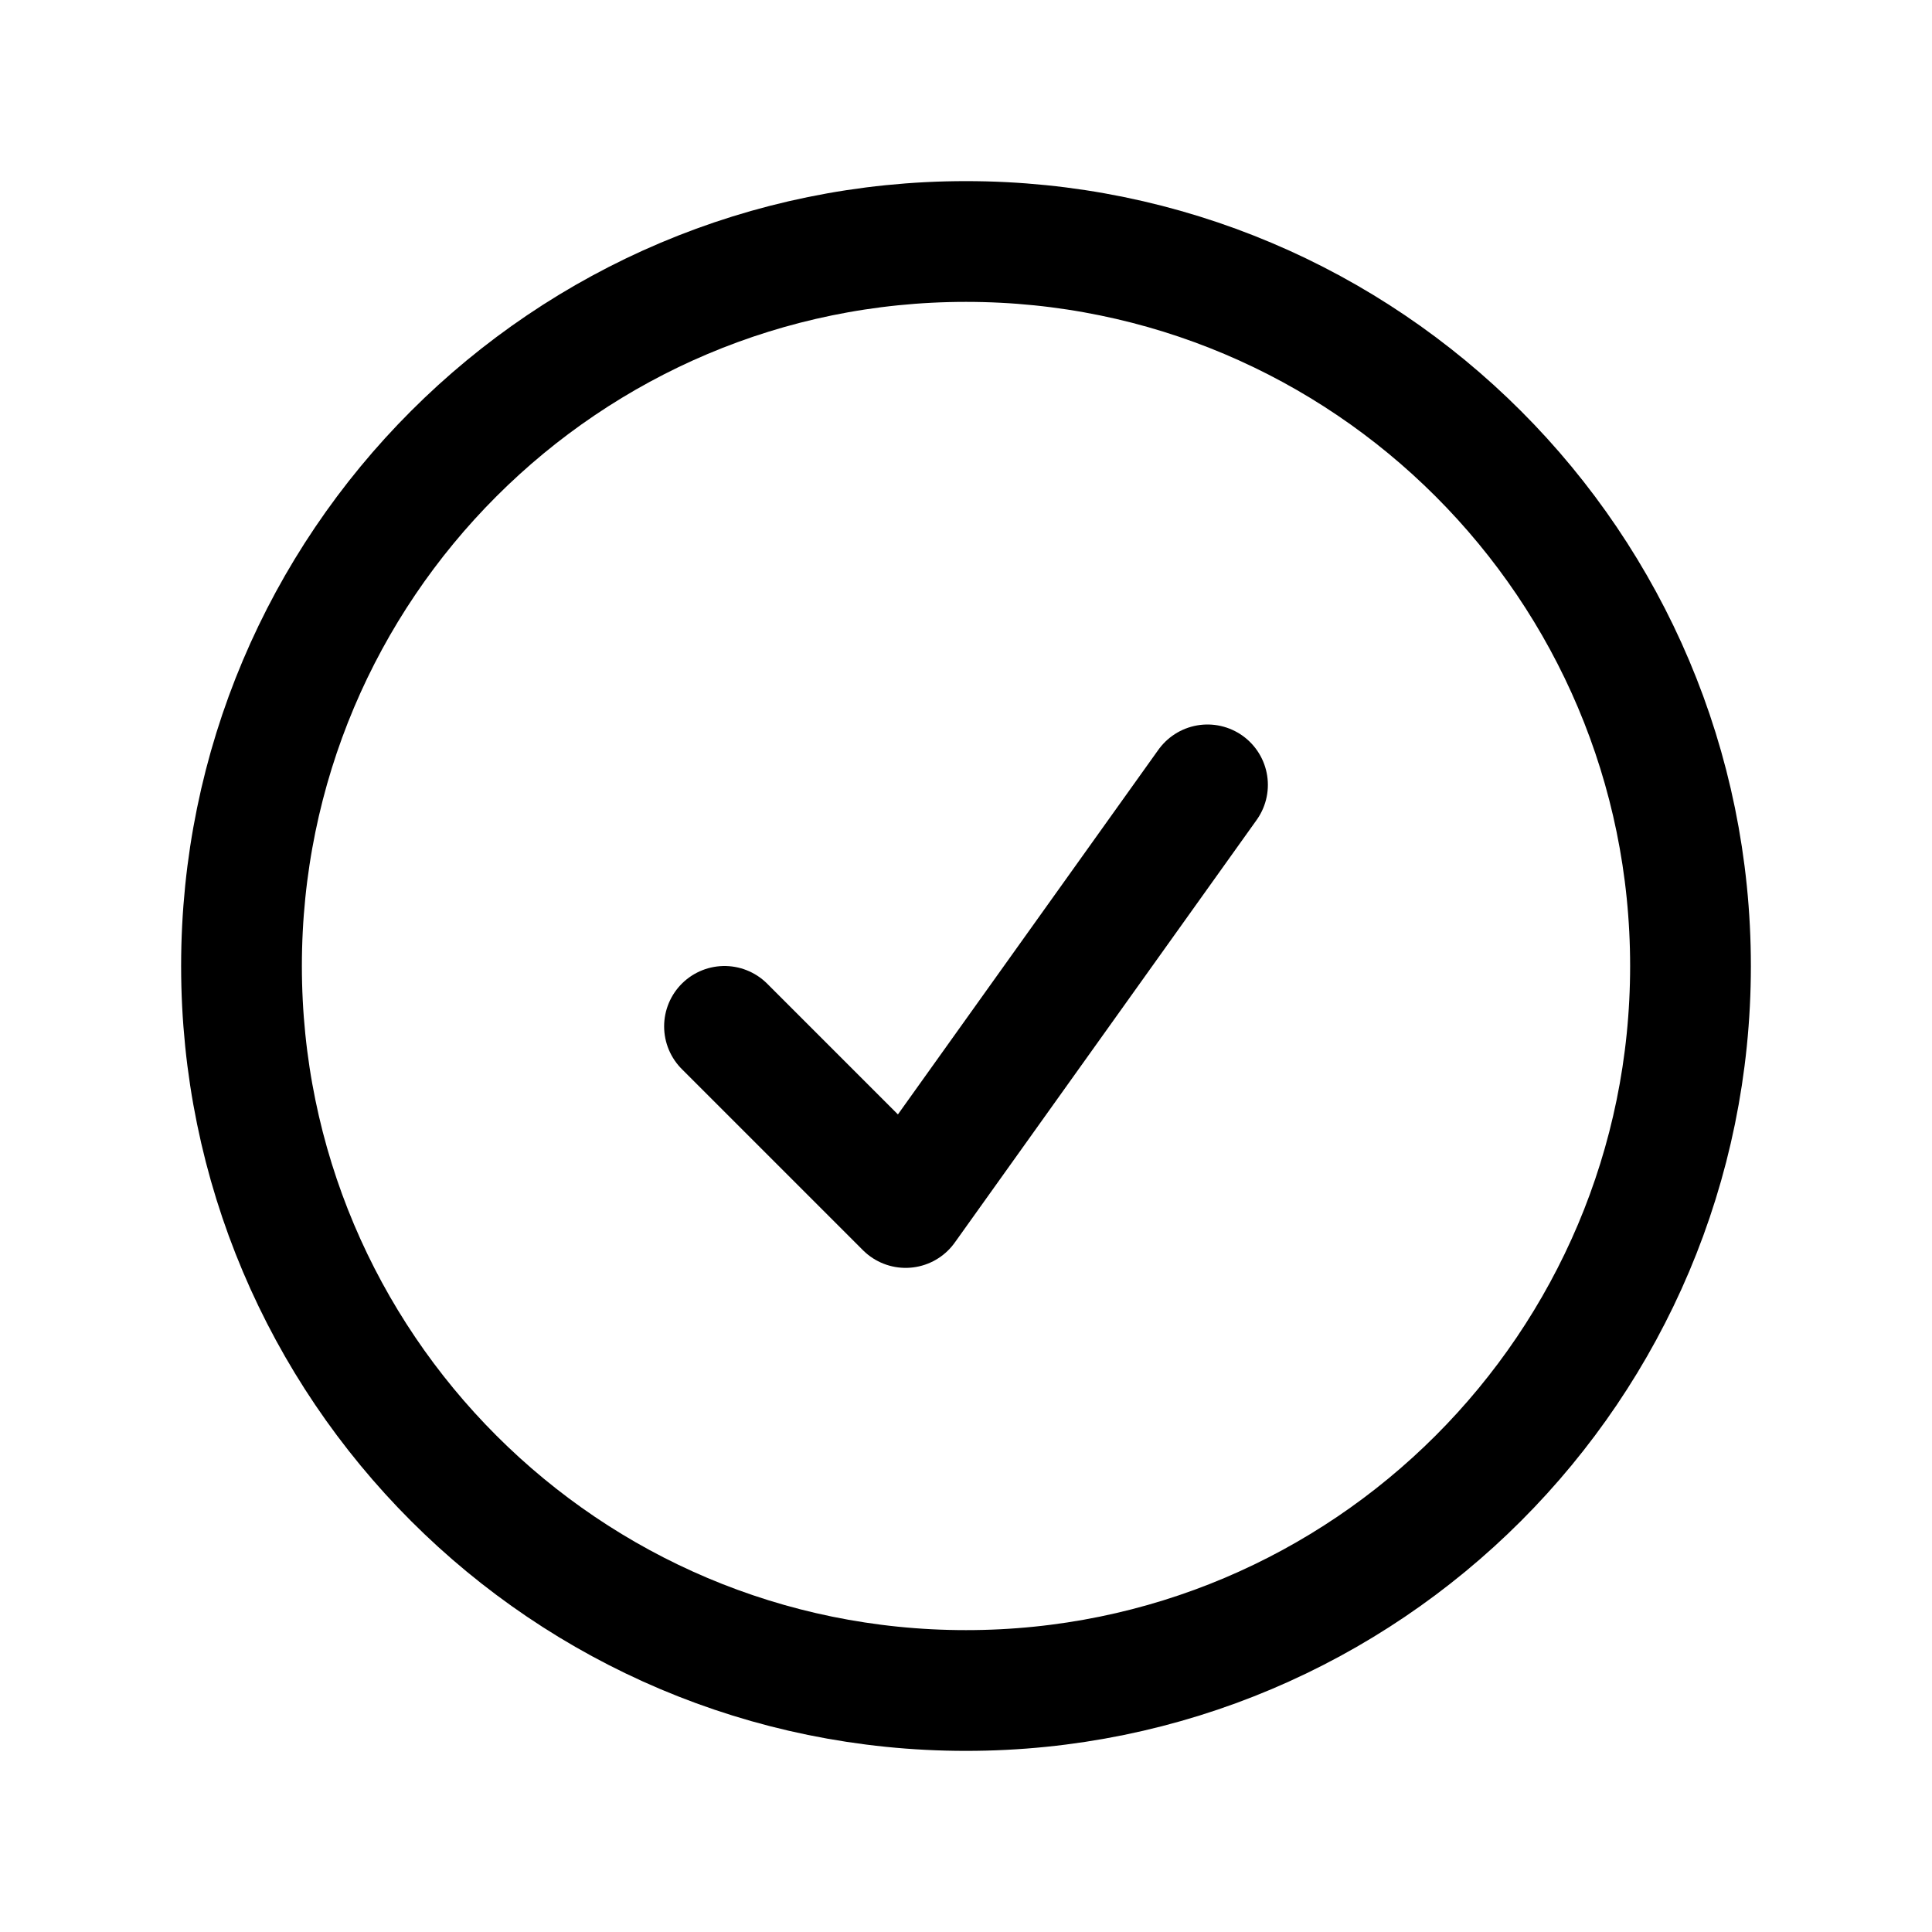
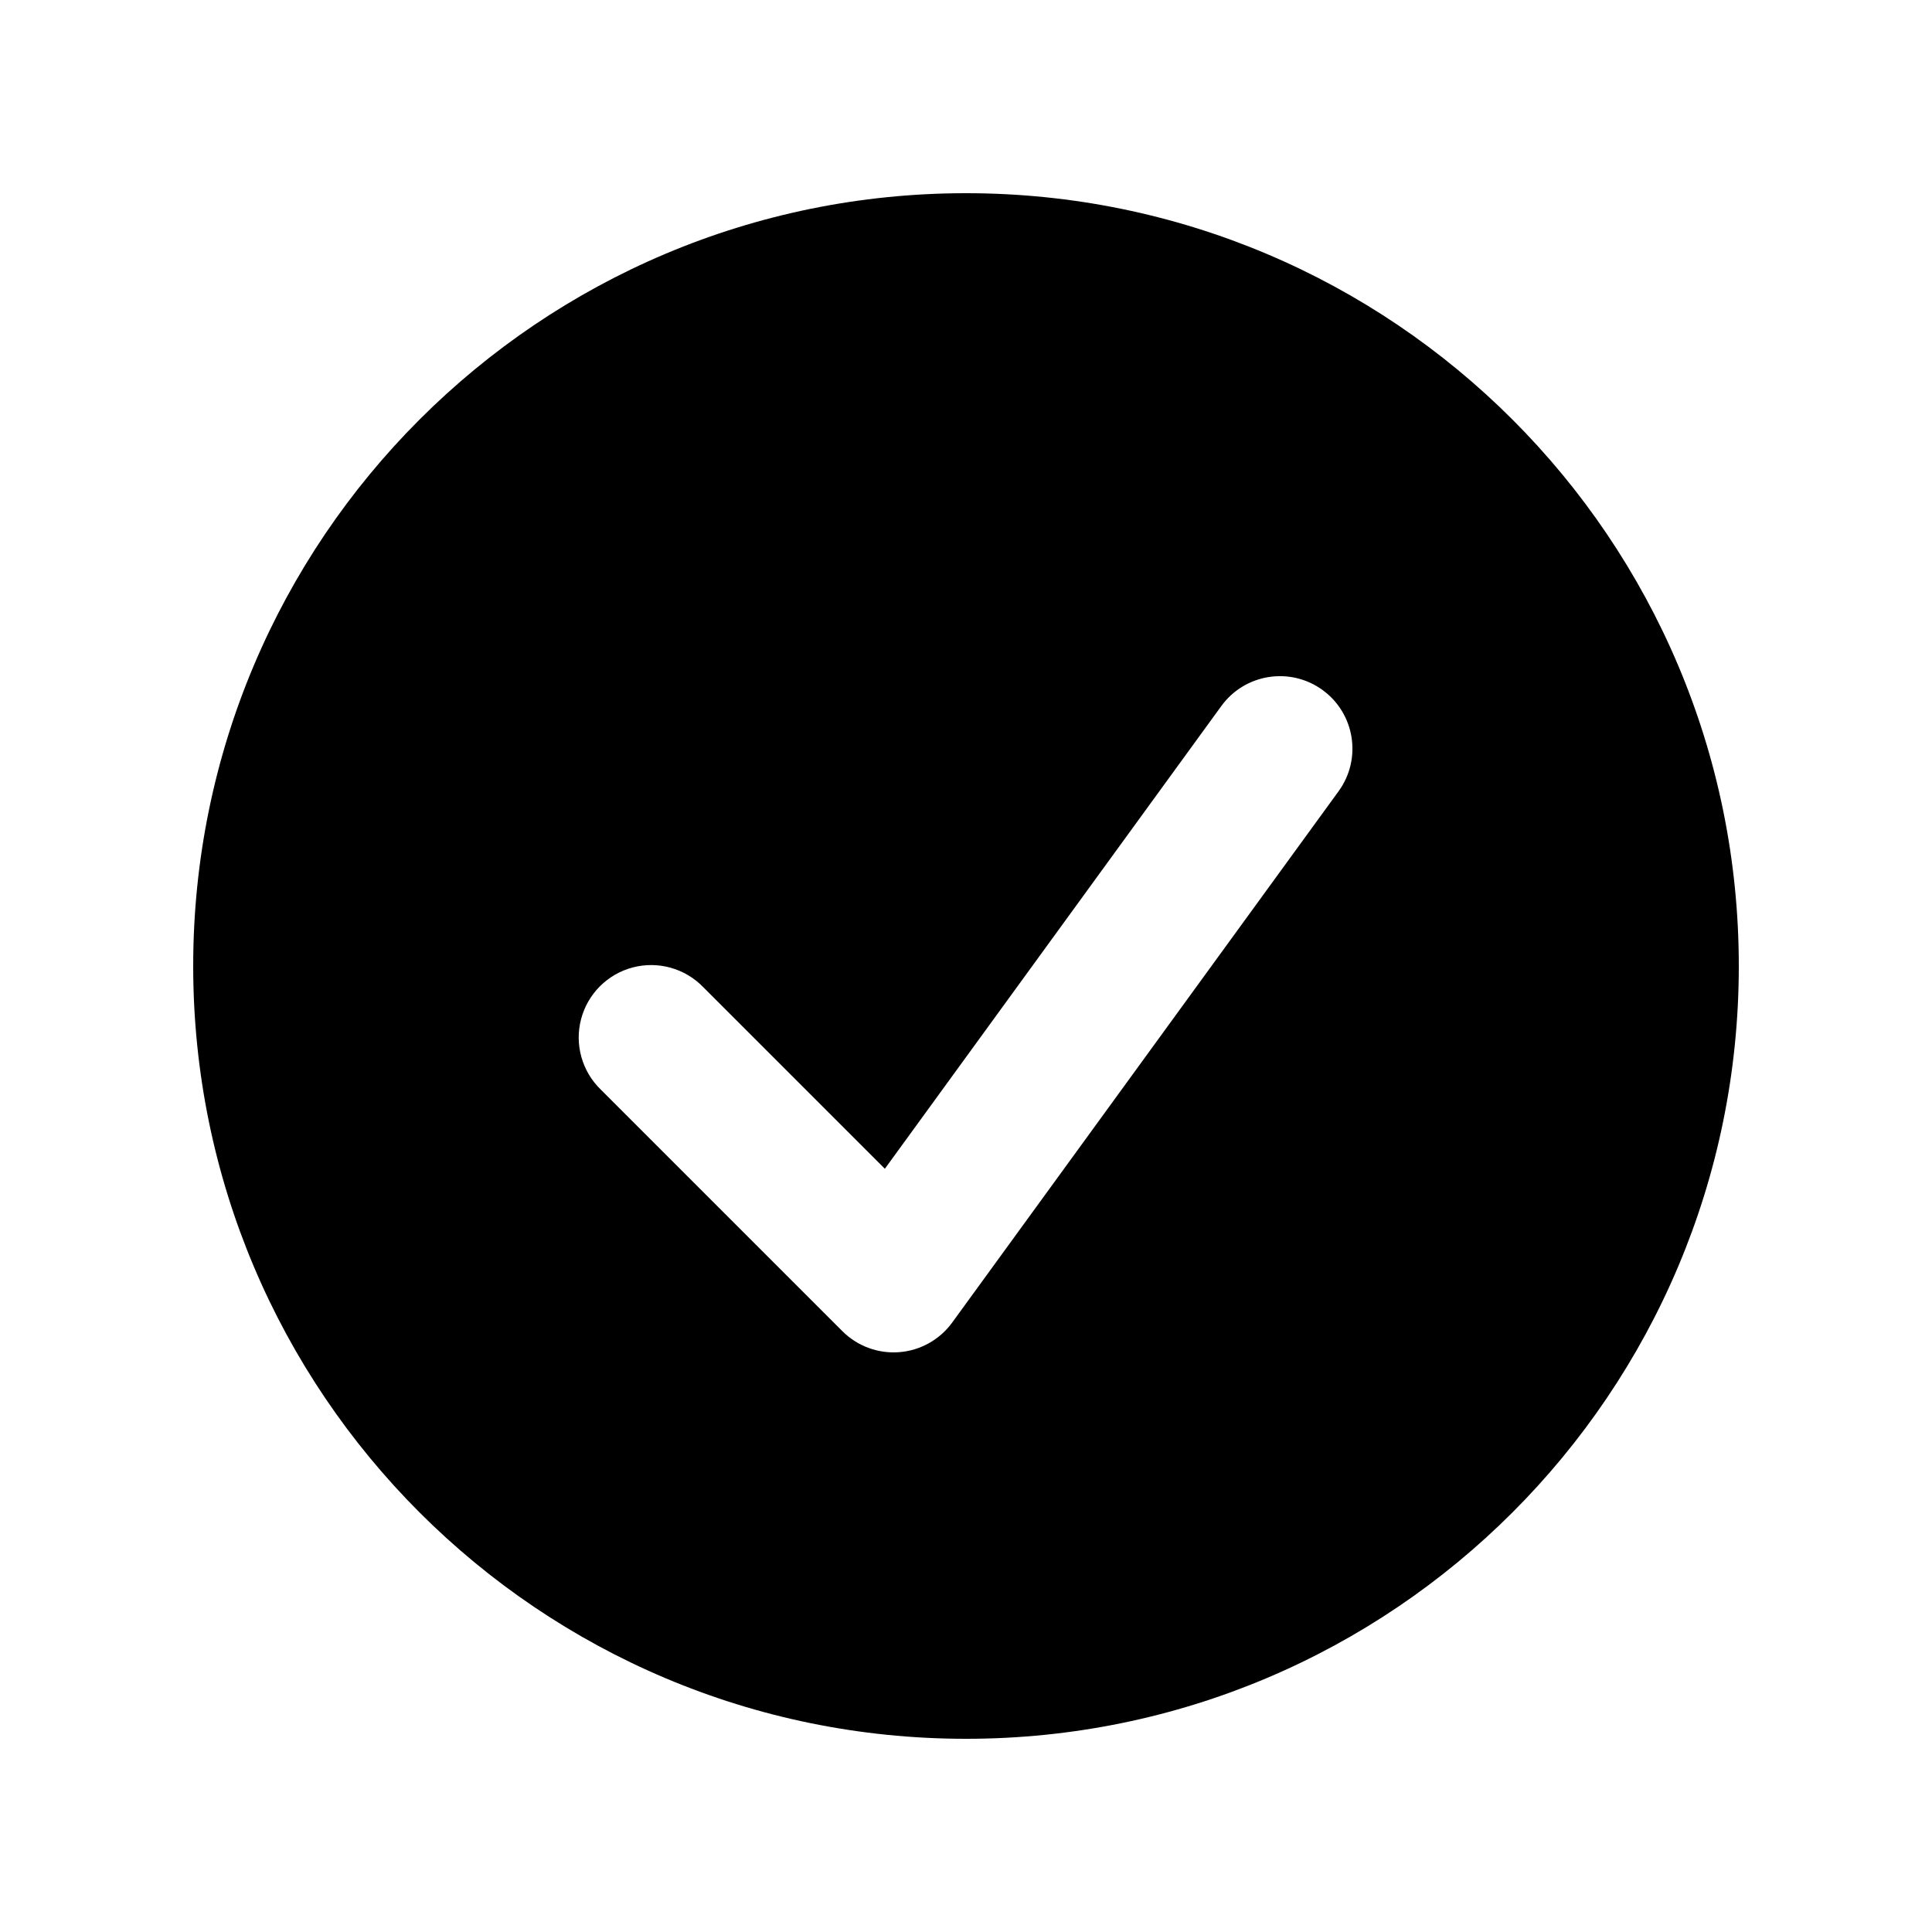
- <svg xmlns="http://www.w3.org/2000/svg" fill="none" viewBox="0 0 24 24" stroke-width="1.5" stroke="currentColor" class="size-6">
-   <path stroke-linecap="round" stroke-linejoin="round" d="M9 12.75 11.25 15 15 9.75M21 12a9 9 0 1 1-18 0 9 9 0 0 1 18 0Z" />
+ <svg xmlns="http://www.w3.org/2000/svg" viewBox="0 0 20 20" fill="currentColor" class="size-5">
+   <path fill-rule="evenodd" d="M10 18a8 8 0 1 0 0-16 8 8 0 0 0 0 16Zm3.857-9.809a.75.75 0 0 0-1.214-.882l-3.483 4.79-1.88-1.88a.75.75 0 1 0-1.06 1.061l2.5 2.5a.75.75 0 0 0 1.137-.089l4-5.5Z" clip-rule="evenodd" />
</svg>
